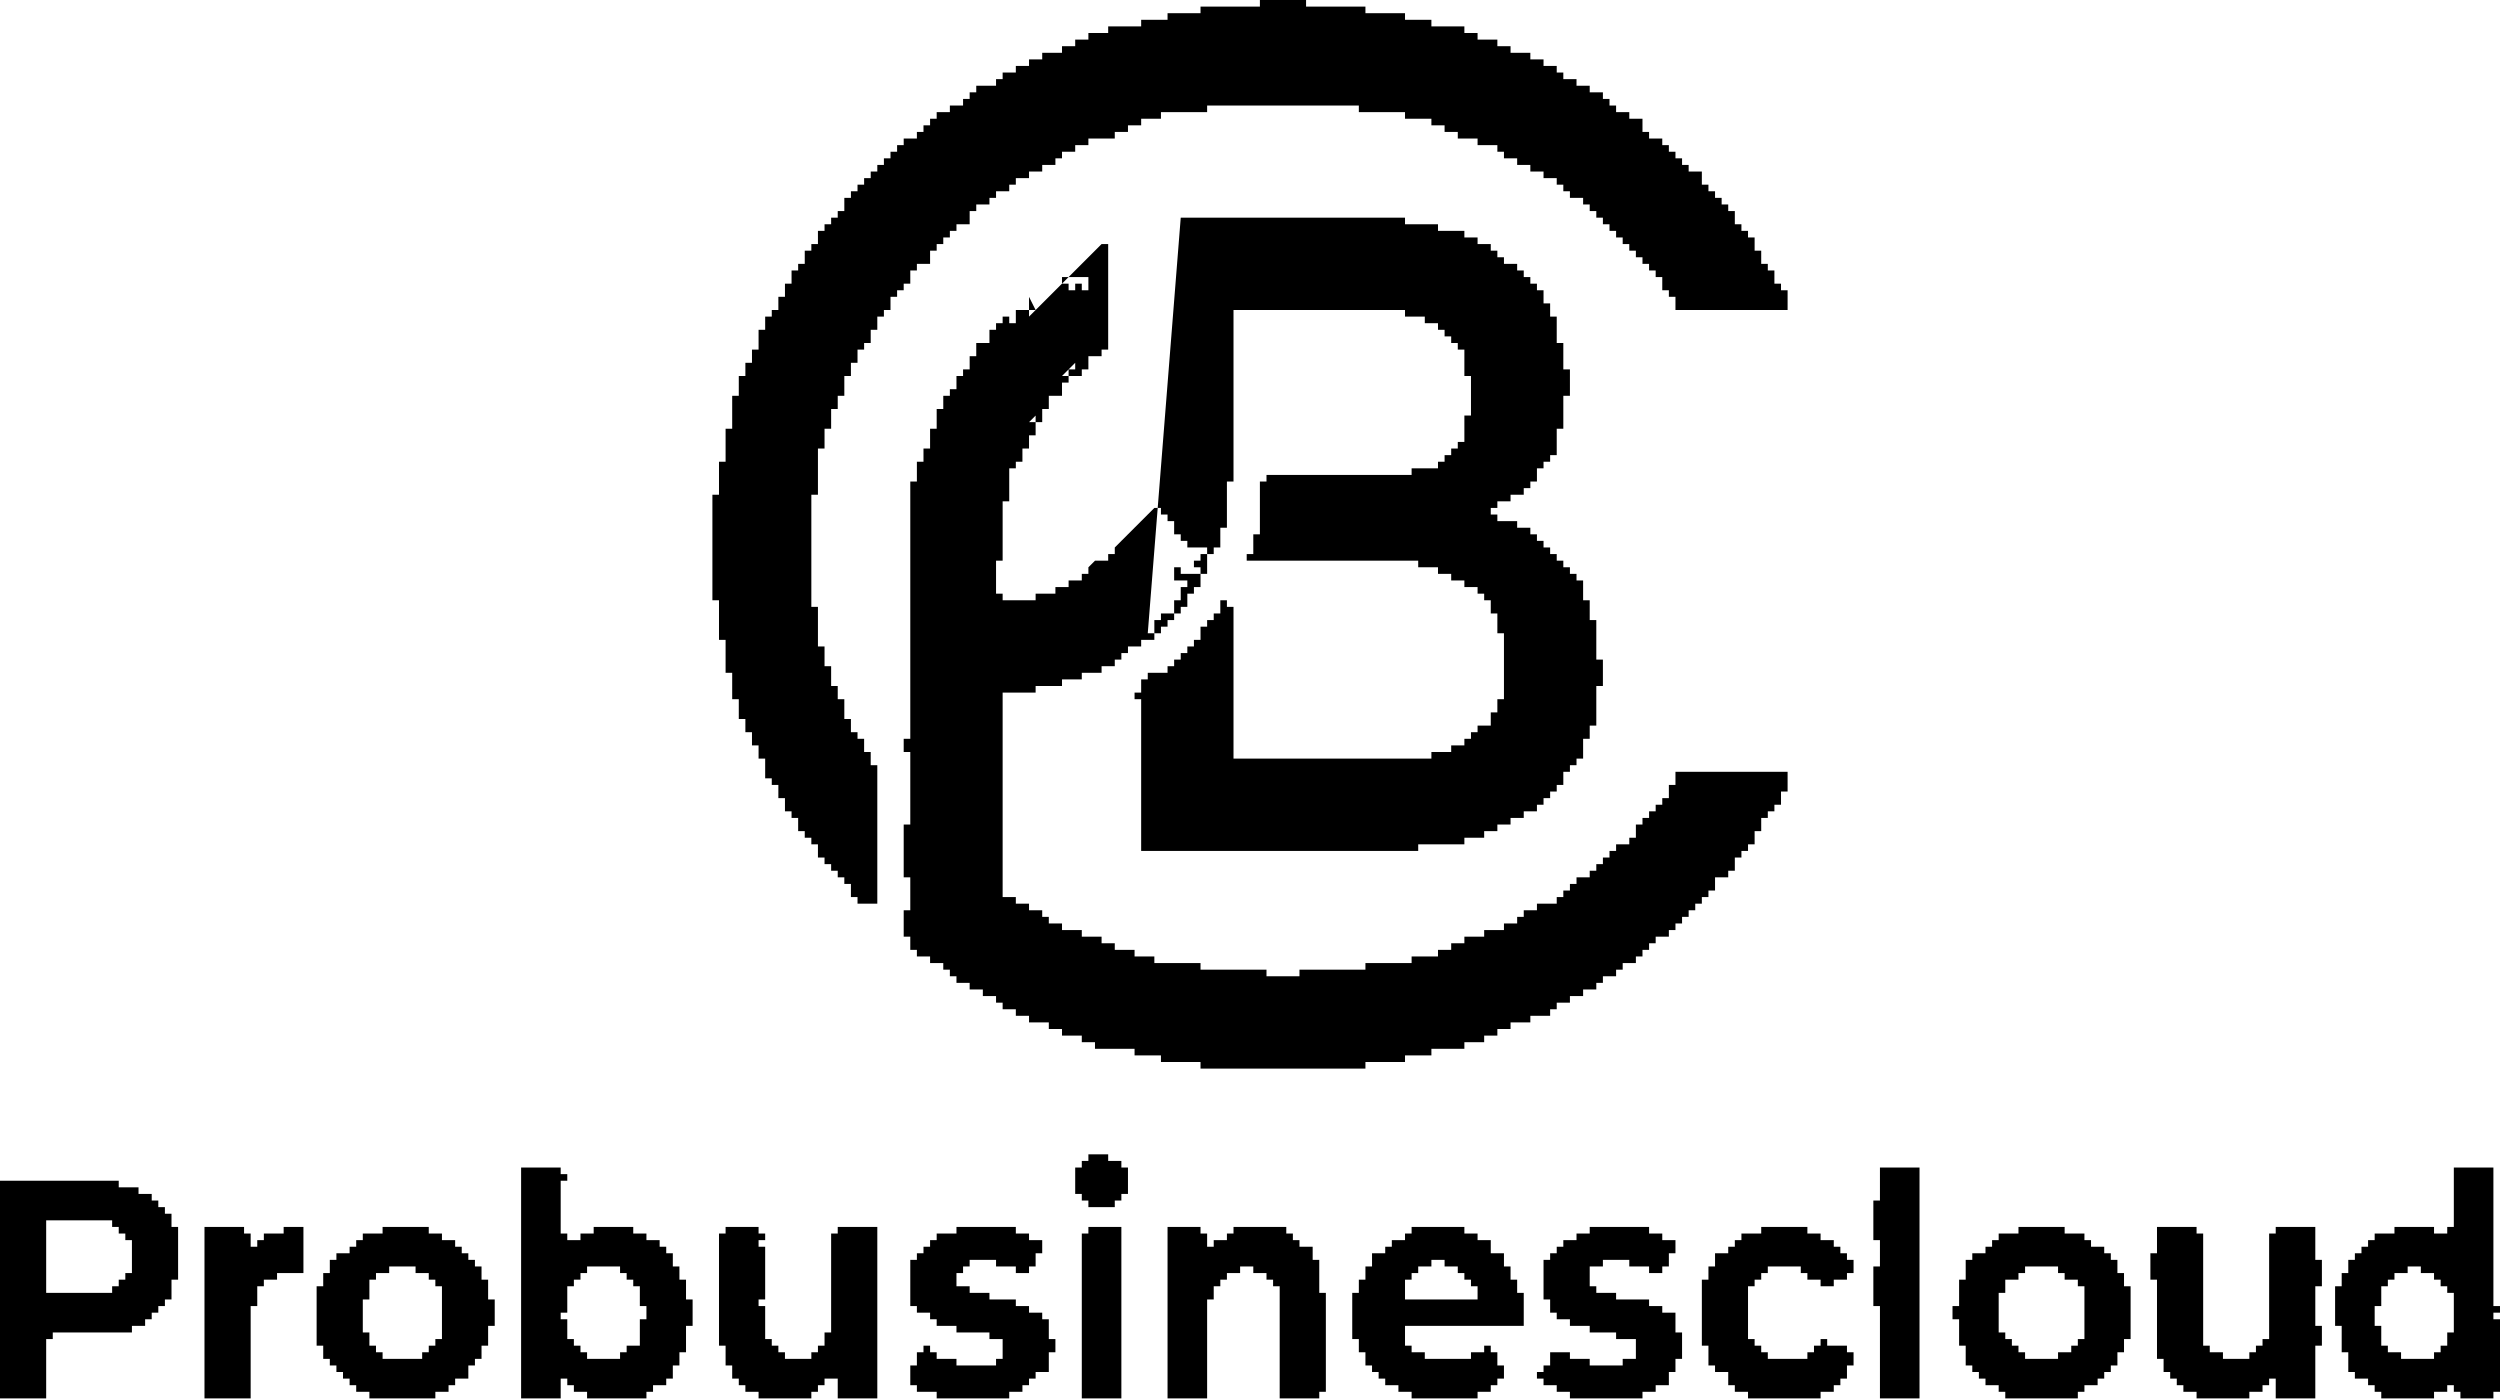
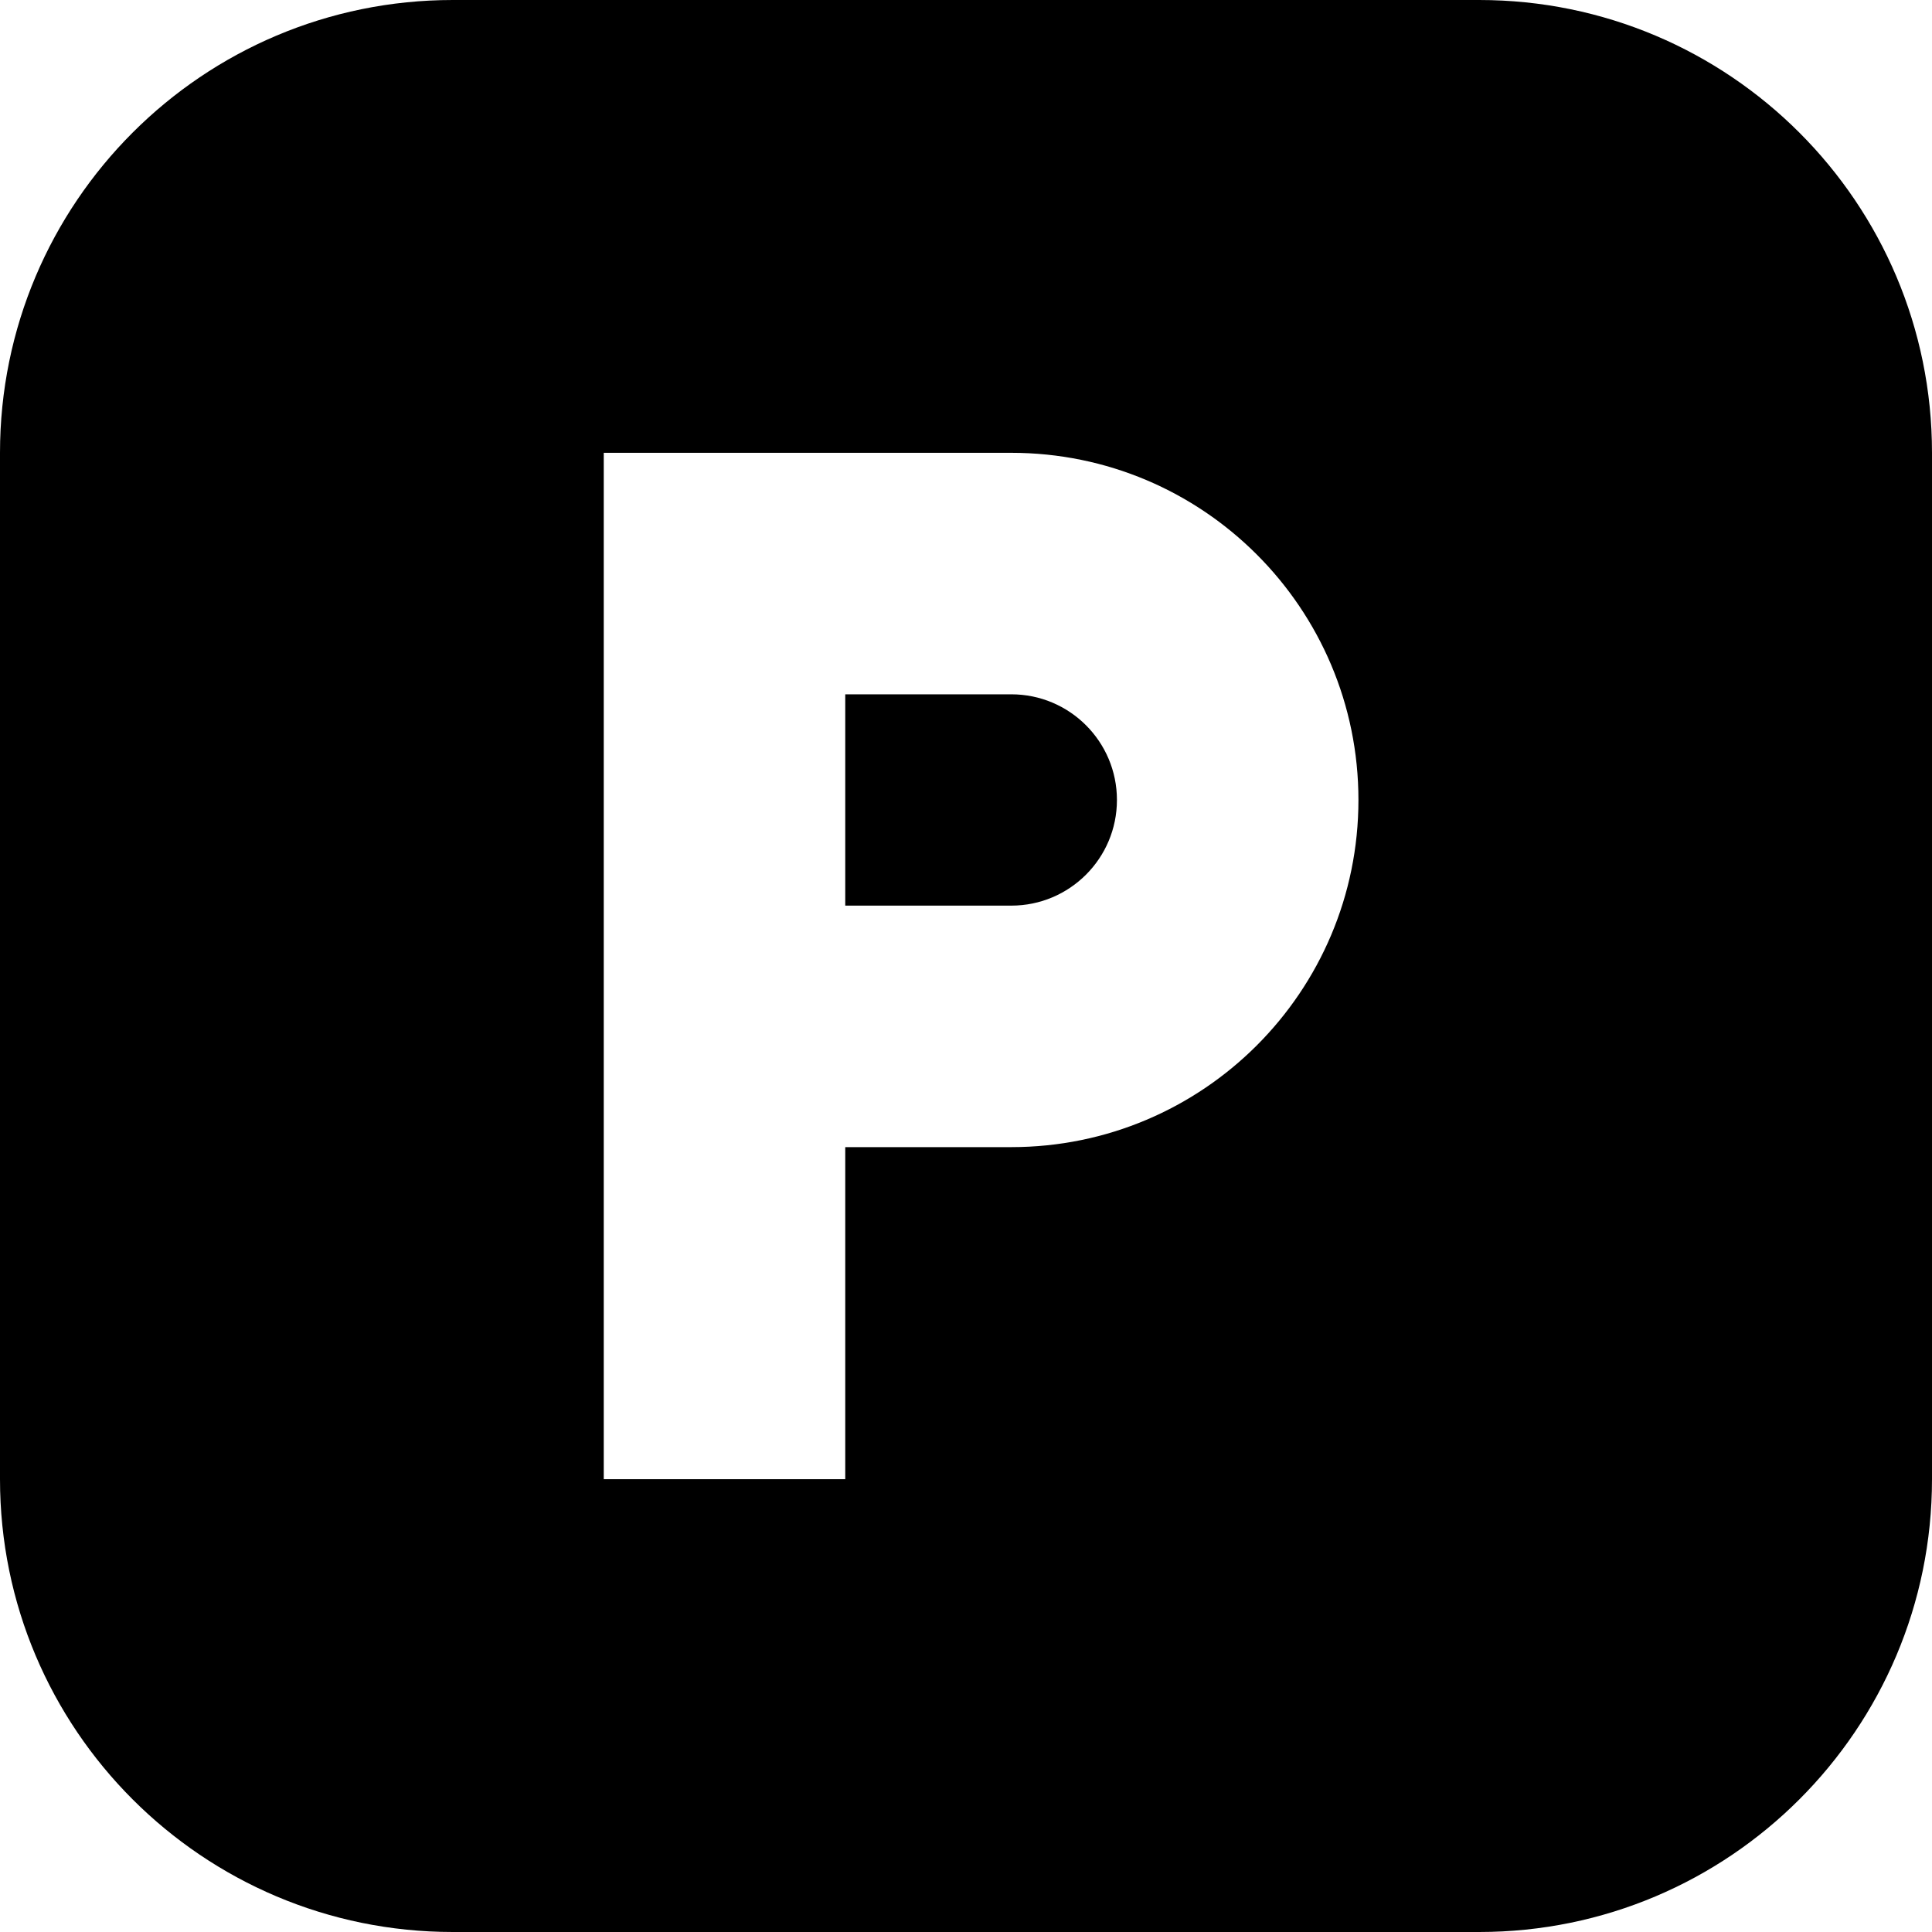
- <svg xmlns="http://www.w3.org/2000/svg" viewBox="0 0 379 212" role="img" aria-label="ProBusinessCloud">
-   <path fill="currentColor" fill-rule="evenodd" d="M191 0 L198 0 L198 1 L207 1 L207 2 L213 2 L213 3 L217 3 L217 4 L222 4 L222 5 L224 5 L224 6 L227 6 L227 7 L229 7 L229 8 L232 8 L232 9 L234 9 L234 10 L236 10 L236 11 L237 11 L237 12 L239 12 L239 13 L241 13 L241 14 L243 14 L243 15 L244 15 L244 16 L245 16 L245 17 L247 17 L247 18 L249 18 L249 20 L250 20 L250 21 L252 21 L252 22 L253 22 L253 23 L254 23 L254 24 L255 24 L255 25 L256 25 L256 26 L258 26 L258 28 L259 28 L259 29 L260 29 L260 30 L261 30 L261 31 L262 31 L262 32 L263 32 L263 34 L264 34 L264 35 L265 35 L265 36 L266 36 L266 38 L267 38 L267 40 L268 40 L268 41 L269 41 L269 43 L270 43 L270 44 L271 44 L271 47 L254 47 L254 45 L253 45 L253 44 L252 44 L252 42 L251 42 L251 41 L250 41 L250 40 L249 40 L249 39 L248 39 L248 38 L247 38 L247 37 L246 37 L246 36 L245 36 L245 35 L244 35 L244 34 L243 34 L243 33 L242 33 L242 32 L241 32 L241 31 L240 31 L240 30 L238 30 L238 29 L237 29 L237 28 L236 28 L236 27 L234 27 L234 26 L232 26 L232 25 L230 25 L230 24 L228 24 L228 23 L227 23 L227 22 L224 22 L224 21 L221 21 L221 20 L219 20 L219 19 L217 19 L217 18 L213 18 L213 17 L206 17 L206 16 L183 16 L183 17 L176 17 L176 18 L173 18 L173 19 L171 19 L171 20 L169 20 L169 21 L165 21 L165 22 L163 22 L163 23 L161 23 L161 24 L160 24 L160 25 L158 25 L158 26 L156 26 L156 27 L154 27 L154 28 L153 28 L153 29 L151 29 L151 30 L150 30 L150 31 L148 31 L148 32 L147 32 L147 34 L145 34 L145 35 L144 35 L144 36 L143 36 L143 37 L142 37 L142 38 L141 38 L141 40 L139 40 L139 41 L138 41 L138 43 L137 43 L137 44 L136 44 L136 45 L135 45 L135 47 L134 47 L134 48 L133 48 L133 50 L132 50 L132 52 L131 52 L131 53 L130 53 L130 55 L129 55 L129 57 L128 57 L128 60 L127 60 L127 62 L126 62 L126 65 L125 65 L125 68 L124 68 L124 75 L123 75 L123 92 L124 92 L124 98 L125 98 L125 101 L126 101 L126 104 L127 104 L127 106 L128 106 L128 109 L129 109 L129 111 L130 111 L130 112 L131 112 L131 114 L132 114 L132 116 L133 116 L133 137 L130 137 L130 136 L129 136 L129 134 L128 134 L128 133 L127 133 L127 132 L126 132 L126 131 L125 131 L125 130 L124 130 L124 128 L123 128 L123 127 L122 127 L122 126 L121 126 L121 124 L120 124 L120 123 L119 123 L119 121 L118 121 L118 119 L117 119 L117 118 L116 118 L116 115 L115 115 L115 113 L114 113 L114 111 L113 111 L113 109 L112 109 L112 106 L111 106 L111 102 L110 102 L110 97 L109 97 L109 91 L108 91 L108 75 L109 75 L109 70 L110 70 L110 65 L111 65 L111 60 L112 60 L112 57 L113 57 L113 55 L114 55 L114 53 L115 53 L115 50 L116 50 L116 48 L117 48 L117 47 L118 47 L118 45 L119 45 L119 43 L120 43 L120 41 L121 41 L121 40 L122 40 L122 38 L123 38 L123 37 L124 37 L124 35 L125 35 L125 34 L126 34 L126 33 L127 33 L127 32 L128 32 L128 30 L129 30 L129 29 L130 29 L130 28 L131 28 L131 27 L132 27 L132 26 L133 26 L133 25 L134 25 L134 24 L135 24 L135 23 L136 23 L136 22 L137 22 L137 21 L139 21 L139 20 L140 20 L140 19 L141 19 L141 18 L142 18 L142 17 L144 17 L144 16 L146 16 L146 15 L147 15 L147 14 L148 14 L148 13 L151 13 L151 12 L152 12 L152 11 L154 11 L154 10 L156 10 L156 9 L158 9 L158 8 L161 8 L161 7 L163 7 L163 6 L165 6 L165 5 L168 5 L168 4 L173 4 L173 3 L177 3 L177 2 L182 2 L182 1 L191 1ZM179 33 L213 33 L213 34 L218 34 L218 35 L222 35 L222 36 L224 36 L224 37 L226 37 L226 38 L227 38 L227 39 L228 39 L228 40 L230 40 L230 41 L231 41 L231 42 L232 42 L232 43 L233 43 L233 44 L234 44 L234 46 L235 46 L235 48 L236 48 L236 52 L237 52 L237 56 L238 56 L238 60 L237 60 L237 65 L236 65 L236 69 L235 69 L235 70 L234 70 L234 71 L233 71 L233 73 L232 73 L232 74 L231 74 L231 75 L229 75 L229 76 L227 76 L227 77 L226 77 L226 78 L227 78 L227 79 L230 79 L230 80 L232 80 L232 81 L233 81 L233 82 L234 82 L234 83 L235 83 L235 84 L236 84 L236 85 L237 85 L237 86 L238 86 L238 87 L239 87 L239 88 L240 88 L240 91 L241 91 L241 94 L242 94 L242 100 L243 100 L243 104 L242 104 L242 110 L241 110 L241 112 L240 112 L240 115 L239 115 L239 116 L238 116 L238 117 L237 117 L237 119 L236 119 L236 120 L235 120 L235 121 L234 121 L234 122 L233 122 L233 123 L231 123 L231 124 L229 124 L229 125 L227 125 L227 126 L225 126 L225 127 L222 127 L222 128 L215 128 L215 129 L173 129 L173 106 L172 106 L172 105 L173 105 L173 103 L174 103 L174 102 L177 102 L177 101 L178 101 L178 100 L179 100 L179 99 L180 99 L180 98 L181 98 L181 97 L182 97 L182 95 L183 95 L183 94 L184 94 L184 93 L185 93 L185 91 L186 91 L186 92 L187 92 L187 115 L217 115 L217 114 L220 114 L220 113 L222 113 L222 112 L223 112 L223 111 L224 111 L224 110 L226 110 L226 108 L227 108 L227 106 L228 106 L228 96 L227 96 L227 93 L226 93 L226 91 L225 91 L225 90 L224 90 L224 89 L222 89 L222 88 L220 88 L220 87 L218 87 L218 86 L215 86 L215 85 L189 85 L189 84 L190 84 L190 81 L191 81 L191 73 L192 73 L192 72 L214 72 L214 71 L218 71 L218 70 L219 70 L219 69 L220 69 L220 68 L221 68 L221 67 L222 67 L222 63 L223 63 L223 57 L222 57 L222 53 L221 53 L221 52 L220 52 L220 51 L219 51 L219 50 L218 50 L218 49 L216 49 L216 48 L213 48 L213 47 L187 47 L187 73 L186 73 L186 80 L185 80 L185 83 L184 83 L184 84 L183 84 L183 87 L182 87 L182 89 L181 89 L181 90 L180 90 L180 92 L179 92 L179 93 L178 93 L178 94 L177 94 L177 95 L176 95 L176 96 L175 96 L175 97 L174 97 L174 96ZM167 37 L168 37 L168 53 L167 53 L167 54 L165 54 L165 53 L166 53 L166 52 L165 52 L165 51 L162 51 L162 50 L160 50 L160 49 L159 49 L159 46 L157 46 L157 45 L156 45 L156 47 L157 47 L157 48 L156 48ZM162 42 L161 42 L161 43 L162 43 L162 44 L163 44 L163 43 L164 43 L164 44 L165 44 L165 42 L163 42ZM163 55 L165 55 L165 56 L164 56 L164 57 L162 57 L162 58 L161 58 L161 57ZM157 63 L158 63 L158 64 L157 64 L157 66 L156 66 L156 64ZM175 77 L174 77 L174 78 L173 78 L173 79 L172 79 L172 81 L171 81 L171 83 L170 83 L170 84 L169 84 L169 83ZM166 85 L168 85 L168 86 L166 86 L166 87 L165 87 L165 86ZM165 175 L168 175 L168 176 L170 176 L170 177 L171 177 L171 181 L170 181 L170 182 L169 182 L169 183 L165 183 L165 182 L164 182 L164 181 L163 181 L163 177 L164 177 L164 176 L165 176ZM79 177 L85 177 L85 178 L86 178 L86 179 L85 179 L85 187 L86 187 L86 188 L88 188 L88 187 L90 187 L90 186 L96 186 L96 187 L98 187 L98 188 L100 188 L100 189 L101 189 L101 190 L102 190 L102 192 L103 192 L103 194 L104 194 L104 197 L105 197 L105 201 L104 201 L104 205 L103 205 L103 207 L102 207 L102 209 L101 209 L101 210 L99 210 L99 211 L98 211 L98 212 L89 212 L89 211 L87 211 L87 210 L86 210 L86 209 L85 209 L85 212 L79 212 L79 178ZM285 177 L291 177 L291 212 L285 212 L285 198 L284 198 L284 192 L285 192 L285 188 L284 188 L284 182 L285 182 L285 178ZM372 177 L378 177 L378 198 L379 198 L379 199 L378 199 L378 200 L379 200 L379 211 L378 211 L378 212 L373 212 L373 211 L372 211 L372 210 L371 210 L371 211 L369 211 L369 212 L361 212 L361 211 L360 211 L360 210 L359 210 L359 209 L357 209 L357 208 L356 208 L356 205 L355 205 L355 201 L354 201 L354 195 L355 195 L355 193 L356 193 L356 191 L357 191 L357 190 L358 190 L358 189 L359 189 L359 188 L360 188 L360 187 L363 187 L363 186 L369 186 L369 187 L371 187 L371 186 L372 186 L372 178ZM0 179 L18 179 L18 180 L21 180 L21 181 L23 181 L23 182 L24 182 L24 183 L25 183 L25 184 L26 184 L26 186 L27 186 L27 194 L26 194 L26 197 L25 197 L25 198 L24 198 L24 199 L23 199 L23 200 L22 200 L22 201 L20 201 L20 202 L8 202 L8 203 L7 203 L7 212 L0 212 L0 180ZM8 185 L7 185 L7 196 L17 196 L17 195 L18 195 L18 194 L19 194 L19 193 L20 193 L20 188 L19 188 L19 187 L18 187 L18 186 L17 186 L17 185 L9 185ZM31 186 L37 186 L37 187 L38 187 L38 189 L39 189 L39 188 L40 188 L40 187 L43 187 L43 186 L46 186 L46 193 L42 193 L42 194 L40 194 L40 195 L39 195 L39 198 L38 198 L38 212 L31 212 L31 187ZM58 186 L65 186 L65 187 L67 187 L67 188 L69 188 L69 189 L70 189 L70 190 L71 190 L71 191 L72 191 L72 192 L73 192 L73 194 L74 194 L74 197 L75 197 L75 201 L74 201 L74 204 L73 204 L73 206 L72 206 L72 207 L71 207 L71 209 L69 209 L69 210 L68 210 L68 211 L66 211 L66 212 L56 212 L56 211 L54 211 L54 210 L53 210 L53 209 L52 209 L52 208 L51 208 L51 207 L50 207 L50 206 L49 206 L49 204 L48 204 L48 195 L49 195 L49 193 L50 193 L50 191 L51 191 L51 190 L53 190 L53 189 L54 189 L54 188 L55 188 L55 187 L58 187ZM110 186 L115 186 L115 187 L116 187 L116 188 L115 188 L115 189 L116 189 L116 197 L115 197 L115 198 L116 198 L116 203 L117 203 L117 204 L118 204 L118 205 L119 205 L119 206 L123 206 L123 205 L124 205 L124 204 L125 204 L125 202 L126 202 L126 187 L127 187 L127 186 L133 186 L133 212 L127 212 L127 209 L125 209 L125 210 L124 210 L124 211 L123 211 L123 212 L115 212 L115 211 L113 211 L113 210 L112 210 L112 209 L111 209 L111 207 L110 207 L110 204 L109 204 L109 187 L110 187ZM145 186 L154 186 L154 187 L156 187 L156 188 L158 188 L158 190 L157 190 L157 192 L156 192 L156 193 L154 193 L154 192 L151 192 L151 191 L147 191 L147 192 L146 192 L146 193 L145 193 L145 195 L147 195 L147 196 L150 196 L150 197 L154 197 L154 198 L156 198 L156 199 L158 199 L158 200 L159 200 L159 203 L160 203 L160 205 L159 205 L159 208 L157 208 L157 209 L156 209 L156 210 L155 210 L155 211 L153 211 L153 212 L142 212 L142 211 L139 211 L139 210 L138 210 L138 207 L139 207 L139 205 L140 205 L140 204 L141 204 L141 205 L142 205 L142 206 L145 206 L145 207 L151 207 L151 206 L152 206 L152 203 L150 203 L150 202 L145 202 L145 201 L142 201 L142 200 L141 200 L141 199 L139 199 L139 198 L138 198 L138 191 L139 191 L139 190 L140 190 L140 189 L141 189 L141 188 L142 188 L142 187 L145 187ZM165 186 L170 186 L170 212 L164 212 L164 187 L165 187ZM177 186 L182 186 L182 187 L183 187 L183 189 L184 189 L184 188 L186 188 L186 187 L187 187 L187 186 L195 186 L195 187 L196 187 L196 188 L197 188 L197 189 L199 189 L199 191 L200 191 L200 196 L201 196 L201 211 L200 211 L200 212 L194 212 L194 195 L193 195 L193 194 L192 194 L192 193 L190 193 L190 192 L188 192 L188 193 L186 193 L186 194 L185 194 L185 195 L184 195 L184 197 L183 197 L183 212 L177 212 L177 187ZM214 186 L222 186 L222 187 L224 187 L224 188 L226 188 L226 190 L228 190 L228 192 L229 192 L229 194 L230 194 L230 196 L231 196 L231 201 L213 201 L213 204 L214 204 L214 205 L216 205 L216 206 L223 206 L223 205 L225 205 L225 204 L226 204 L226 205 L227 205 L227 207 L228 207 L228 209 L227 209 L227 210 L226 210 L226 211 L224 211 L224 212 L214 212 L214 211 L212 211 L212 210 L210 210 L210 209 L209 209 L209 208 L208 208 L208 207 L207 207 L207 205 L206 205 L206 203 L205 203 L205 196 L206 196 L206 194 L207 194 L207 192 L208 192 L208 190 L210 190 L210 189 L211 189 L211 188 L213 188 L213 187 L214 187ZM241 186 L250 186 L250 187 L252 187 L252 188 L254 188 L254 190 L253 190 L253 192 L252 192 L252 193 L250 193 L250 192 L247 192 L247 191 L243 191 L243 192 L241 192 L241 195 L242 195 L242 196 L245 196 L245 197 L250 197 L250 198 L252 198 L252 199 L254 199 L254 202 L255 202 L255 206 L254 206 L254 208 L253 208 L253 210 L251 210 L251 211 L249 211 L249 212 L238 212 L238 211 L236 211 L236 210 L234 210 L234 209 L233 209 L233 208 L234 208 L234 207 L235 207 L235 205 L238 205 L238 206 L241 206 L241 207 L246 207 L246 206 L248 206 L248 203 L245 203 L245 202 L241 202 L241 201 L238 201 L238 200 L236 200 L236 199 L235 199 L235 197 L234 197 L234 191 L235 191 L235 190 L236 190 L236 189 L237 189 L237 188 L239 188 L239 187 L241 187ZM267 186 L274 186 L274 187 L276 187 L276 188 L278 188 L278 189 L279 189 L279 190 L280 190 L280 191 L281 191 L281 193 L280 193 L280 194 L278 194 L278 195 L276 195 L276 194 L274 194 L274 193 L273 193 L273 192 L268 192 L268 193 L267 193 L267 194 L266 194 L266 195 L265 195 L265 203 L266 203 L266 204 L267 204 L267 205 L268 205 L268 206 L274 206 L274 205 L275 205 L275 204 L276 204 L276 203 L277 203 L277 204 L280 204 L280 205 L281 205 L281 207 L280 207 L280 209 L279 209 L279 210 L278 210 L278 211 L276 211 L276 212 L265 212 L265 211 L263 211 L263 210 L262 210 L262 208 L260 208 L260 207 L259 207 L259 204 L258 204 L258 194 L259 194 L259 192 L260 192 L260 190 L262 190 L262 189 L263 189 L263 188 L264 188 L264 187 L267 187ZM306 186 L313 186 L313 187 L316 187 L316 188 L317 188 L317 189 L319 189 L319 190 L320 190 L320 191 L321 191 L321 193 L322 193 L322 195 L323 195 L323 203 L322 203 L322 205 L321 205 L321 207 L320 207 L320 208 L319 208 L319 209 L318 209 L318 210 L316 210 L316 211 L315 211 L315 212 L304 212 L304 211 L303 211 L303 210 L301 210 L301 209 L300 209 L300 208 L299 208 L299 207 L298 207 L298 204 L297 204 L297 200 L296 200 L296 198 L297 198 L297 194 L298 194 L298 191 L299 191 L299 190 L301 190 L301 189 L302 189 L302 188 L303 188 L303 187 L306 187ZM327 186 L333 186 L333 187 L334 187 L334 204 L335 204 L335 205 L337 205 L337 206 L341 206 L341 205 L342 205 L342 204 L343 204 L343 203 L344 203 L344 187 L345 187 L345 186 L351 186 L351 191 L352 191 L352 195 L351 195 L351 201 L352 201 L352 204 L351 204 L351 212 L345 212 L345 209 L344 209 L344 210 L343 210 L343 211 L341 211 L341 212 L333 212 L333 211 L331 211 L331 210 L330 210 L330 209 L329 209 L329 208 L328 208 L328 206 L327 206 L327 194 L326 194 L326 190 L327 190 L327 187ZM218 191 L217 191 L217 192 L215 192 L215 193 L214 193 L214 194 L213 194 L213 197 L224 197 L224 195 L223 195 L223 194 L222 194 L222 193 L221 193 L221 192 L219 192 L219 191ZM60 192 L59 192 L59 193 L57 193 L57 194 L56 194 L56 197 L55 197 L55 202 L56 202 L56 204 L57 204 L57 205 L58 205 L58 206 L64 206 L64 205 L65 205 L65 204 L66 204 L66 203 L67 203 L67 195 L66 195 L66 194 L65 194 L65 193 L63 193 L63 192 L61 192ZM90 192 L89 192 L89 193 L88 193 L88 194 L87 194 L87 195 L86 195 L86 199 L85 199 L85 200 L86 200 L86 203 L87 203 L87 204 L88 204 L88 205 L89 205 L89 206 L94 206 L94 205 L95 205 L95 204 L97 204 L97 200 L98 200 L98 198 L97 198 L97 195 L96 195 L96 194 L95 194 L95 193 L94 193 L94 192 L91 192ZM308 192 L307 192 L307 193 L306 193 L306 194 L304 194 L304 196 L303 196 L303 202 L304 202 L304 203 L305 203 L305 204 L306 204 L306 205 L307 205 L307 206 L312 206 L312 205 L314 205 L314 204 L315 204 L315 203 L316 203 L316 195 L315 195 L315 194 L313 194 L313 193 L312 193 L312 192 L309 192ZM366 192 L365 192 L365 193 L363 193 L363 194 L362 194 L362 195 L361 195 L361 198 L360 198 L360 201 L361 201 L361 204 L362 204 L362 205 L364 205 L364 206 L369 206 L369 205 L370 205 L370 204 L371 204 L371 202 L372 202 L372 196 L371 196 L371 195 L370 195 L370 194 L369 194 L369 193 L367 193 L367 192ZM156 45 L157 45 L157 46 L159 46 L159 49 L160 49 L160 50 L162 50 L162 51 L165 51 L165 52 L166 52 L166 53 L165 53 L165 55 L163 55 L163 56 L162 56 L162 57 L161 57 L161 60 L159 60 L159 62 L158 62 L158 63 L157 63 L157 64 L156 64 L156 68 L155 68 L155 70 L154 70 L154 71 L153 71 L153 76 L152 76 L152 85 L151 85 L151 90 L152 90 L152 91 L157 91 L157 90 L160 90 L160 89 L162 89 L162 88 L164 88 L164 87 L166 87 L166 86 L168 86 L168 84 L170 84 L170 83 L171 83 L171 81 L172 81 L172 79 L173 79 L173 78 L174 78 L174 77 L176 77 L176 78 L177 78 L177 79 L178 79 L178 81 L179 81 L179 82 L180 82 L180 83 L183 83 L183 84 L182 84 L182 85 L181 85 L181 86 L182 86 L182 87 L179 87 L179 86 L178 86 L178 88 L180 88 L180 89 L179 89 L179 91 L178 91 L178 93 L176 93 L176 94 L175 94 L175 96 L174 96 L174 97 L173 97 L173 98 L171 98 L171 99 L170 99 L170 100 L169 100 L169 101 L167 101 L167 102 L164 102 L164 103 L161 103 L161 104 L157 104 L157 105 L152 105 L152 136 L154 136 L154 137 L156 137 L156 138 L158 138 L158 139 L159 139 L159 140 L161 140 L161 141 L164 141 L164 142 L167 142 L167 143 L169 143 L169 144 L172 144 L172 145 L175 145 L175 146 L182 146 L182 147 L192 147 L192 148 L197 148 L197 147 L207 147 L207 146 L214 146 L214 145 L218 145 L218 144 L220 144 L220 143 L222 143 L222 142 L225 142 L225 141 L228 141 L228 140 L230 140 L230 139 L231 139 L231 138 L233 138 L233 137 L236 137 L236 136 L237 136 L237 135 L238 135 L238 134 L239 134 L239 133 L241 133 L241 132 L242 132 L242 131 L243 131 L243 130 L244 130 L244 129 L245 129 L245 128 L247 128 L247 127 L248 127 L248 125 L249 125 L249 124 L250 124 L250 123 L251 123 L251 122 L252 122 L252 121 L253 121 L253 119 L254 119 L254 117 L271 117 L271 120 L270 120 L270 122 L269 122 L269 123 L268 123 L268 124 L267 124 L267 126 L266 126 L266 128 L265 128 L265 129 L264 129 L264 130 L263 130 L263 132 L262 132 L262 133 L260 133 L260 135 L259 135 L259 136 L258 136 L258 137 L257 137 L257 138 L256 138 L256 139 L255 139 L255 140 L254 140 L254 141 L253 141 L253 142 L251 142 L251 143 L250 143 L250 144 L249 144 L249 145 L248 145 L248 146 L246 146 L246 147 L245 147 L245 148 L243 148 L243 149 L242 149 L242 150 L240 150 L240 151 L238 151 L238 152 L236 152 L236 153 L235 153 L235 154 L232 154 L232 155 L229 155 L229 156 L227 156 L227 157 L225 157 L225 158 L222 158 L222 159 L217 159 L217 160 L213 160 L213 161 L207 161 L207 162 L182 162 L182 161 L176 161 L176 160 L172 160 L172 159 L166 159 L166 158 L164 158 L164 157 L161 157 L161 156 L159 156 L159 155 L156 155 L156 154 L154 154 L154 153 L152 153 L152 152 L151 152 L151 151 L149 151 L149 150 L147 150 L147 149 L145 149 L145 148 L144 148 L144 147 L143 147 L143 146 L141 146 L141 145 L139 145 L139 144 L138 144 L138 142 L137 142 L137 138 L138 138 L138 133 L137 133 L137 125 L138 125 L138 114 L137 114 L137 112 L138 112 L138 73 L139 73 L139 70 L140 70 L140 68 L141 68 L141 65 L142 65 L142 62 L143 62 L143 60 L144 60 L144 59 L145 59 L145 57 L146 57 L146 56 L147 56 L147 54 L148 54 L148 52 L150 52 L150 50 L151 50 L151 49 L152 49 L152 48 L153 48 L153 49 L154 49 L154 47 L156 47 L156 48 L157 48 L157 47Z" />
+ <svg xmlns="http://www.w3.org/2000/svg" viewBox="0 0 64 64" role="img" aria-label="ProBusinessCloud">
+   <path fill="currentColor" fill-rule="evenodd" d="M15 0h34a15 15 0 0 1 15 15v34a15 15 0 0 1-15 15H15A15 15 0 0 1 0 49V15A15 15 0 0 1 15 0Z M20 15h13.5a11.5 11.5 0 0 1 0 23H28v11h-8V15Zm8 8v7h5.5a3.5 3.5 0 0 0 0-7H28Z" />
</svg>
